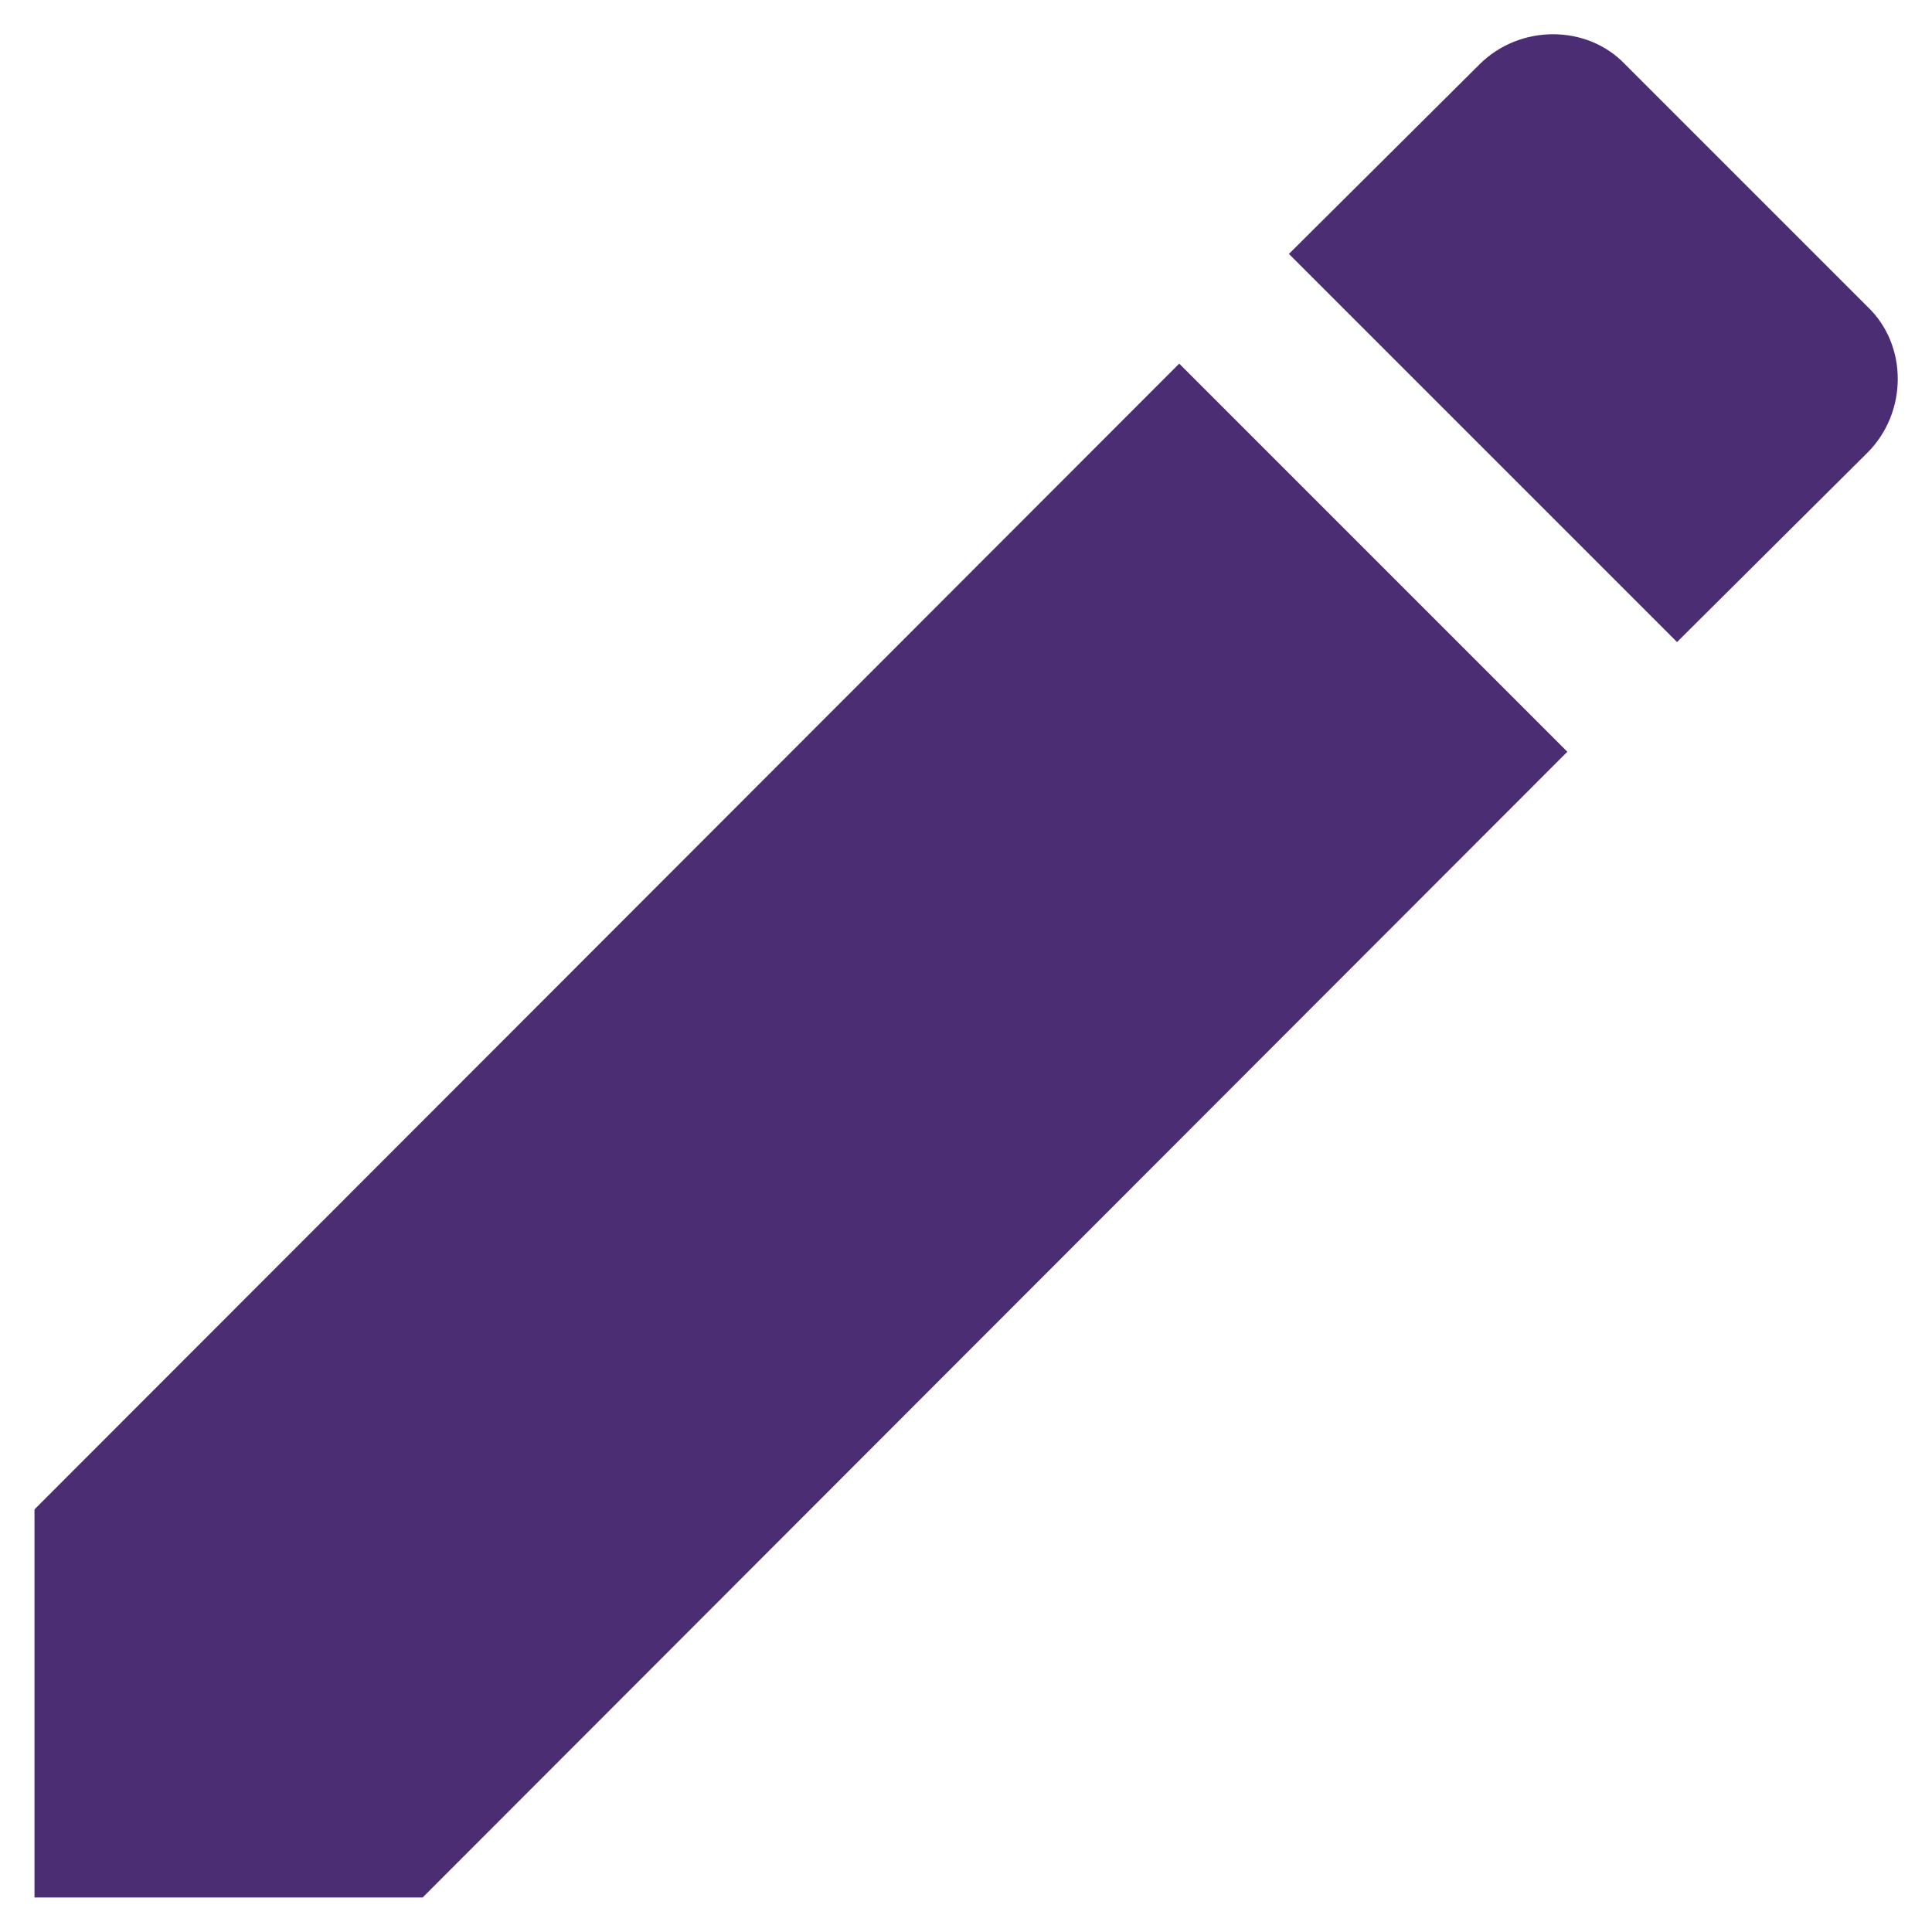
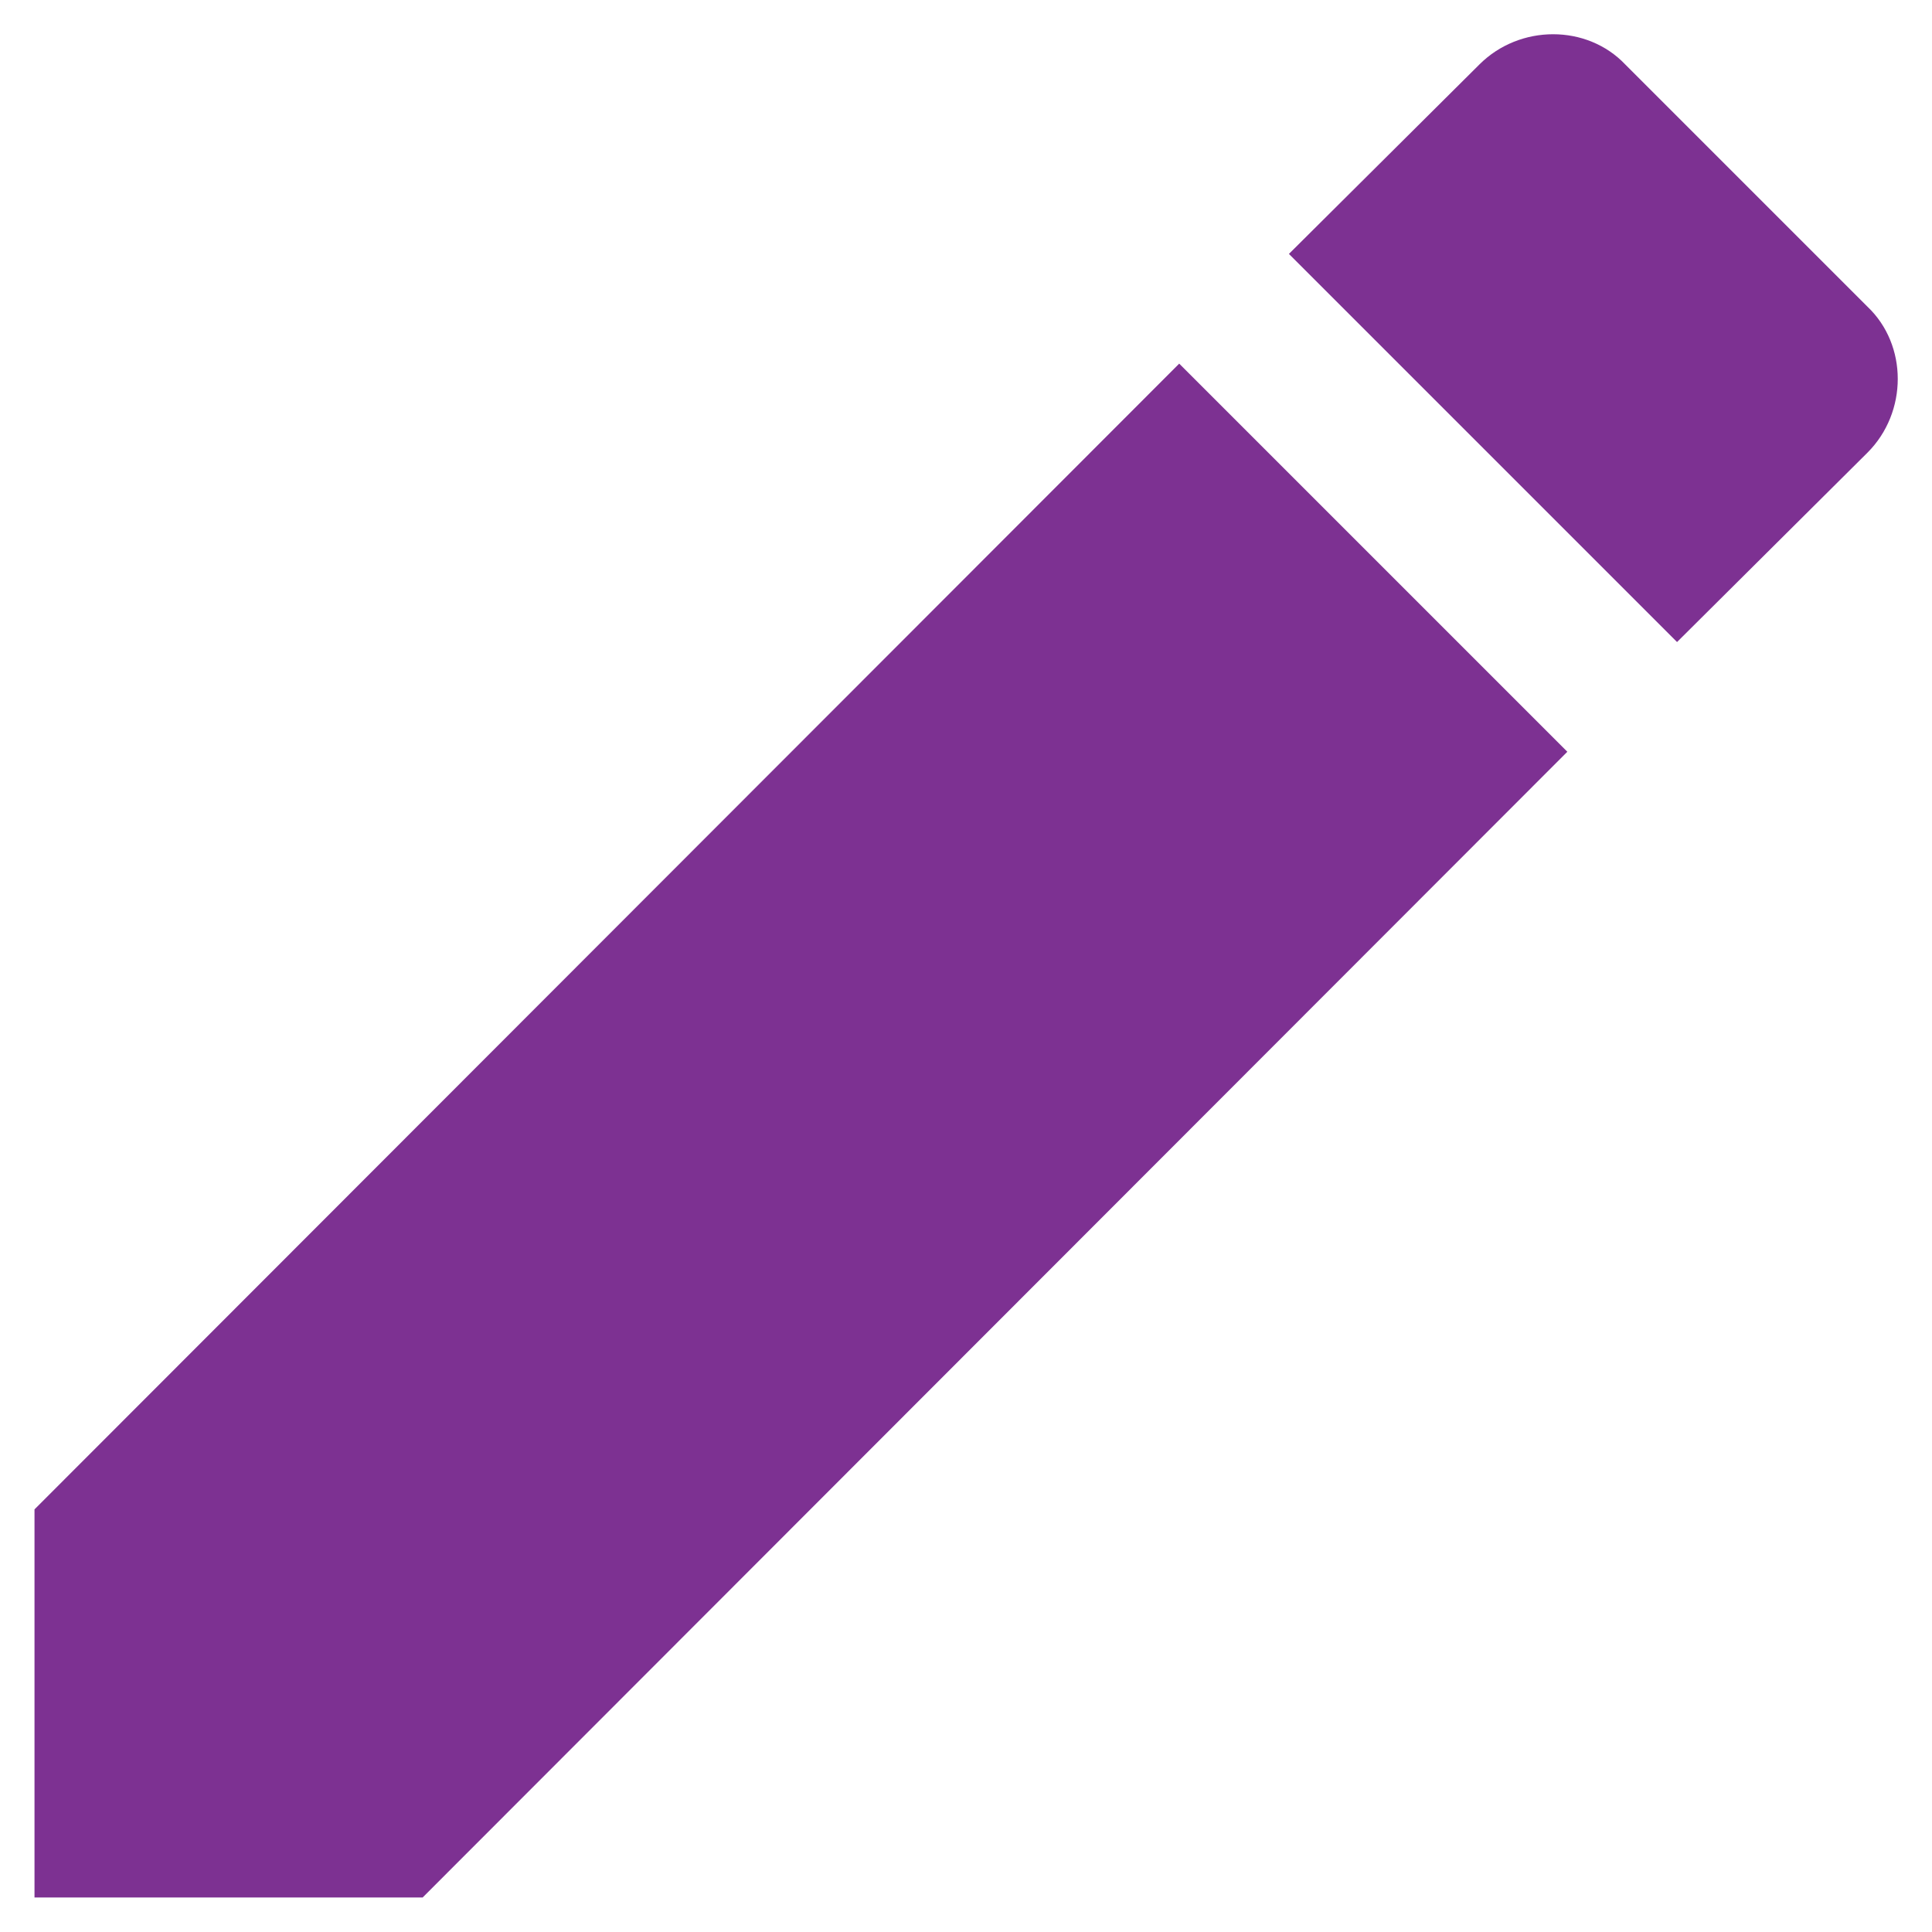
<svg xmlns="http://www.w3.org/2000/svg" width="28" height="28" viewBox="0 0 28 28" fill="none">
-   <path d="M27.065 6.56C27.65 5.975 27.65 5 27.065 4.445L23.555 0.935C23 0.35 22.025 0.35 21.44 0.935L18.68 3.68L24.305 9.305M0.5 21.875V27.5H6.125L22.715 10.895L17.09 5.27L0.5 21.875Z" fill="#4A2D73" />
+   <path d="M27.065 6.56C27.65 5.975 27.65 5 27.065 4.445L23.555 0.935C23 0.35 22.025 0.35 21.44 0.935L18.68 3.68L24.305 9.305M0.5 21.875V27.5H6.125L22.715 10.895L17.09 5.27L0.5 21.875Z" fill="#7d3192" />
</svg>
